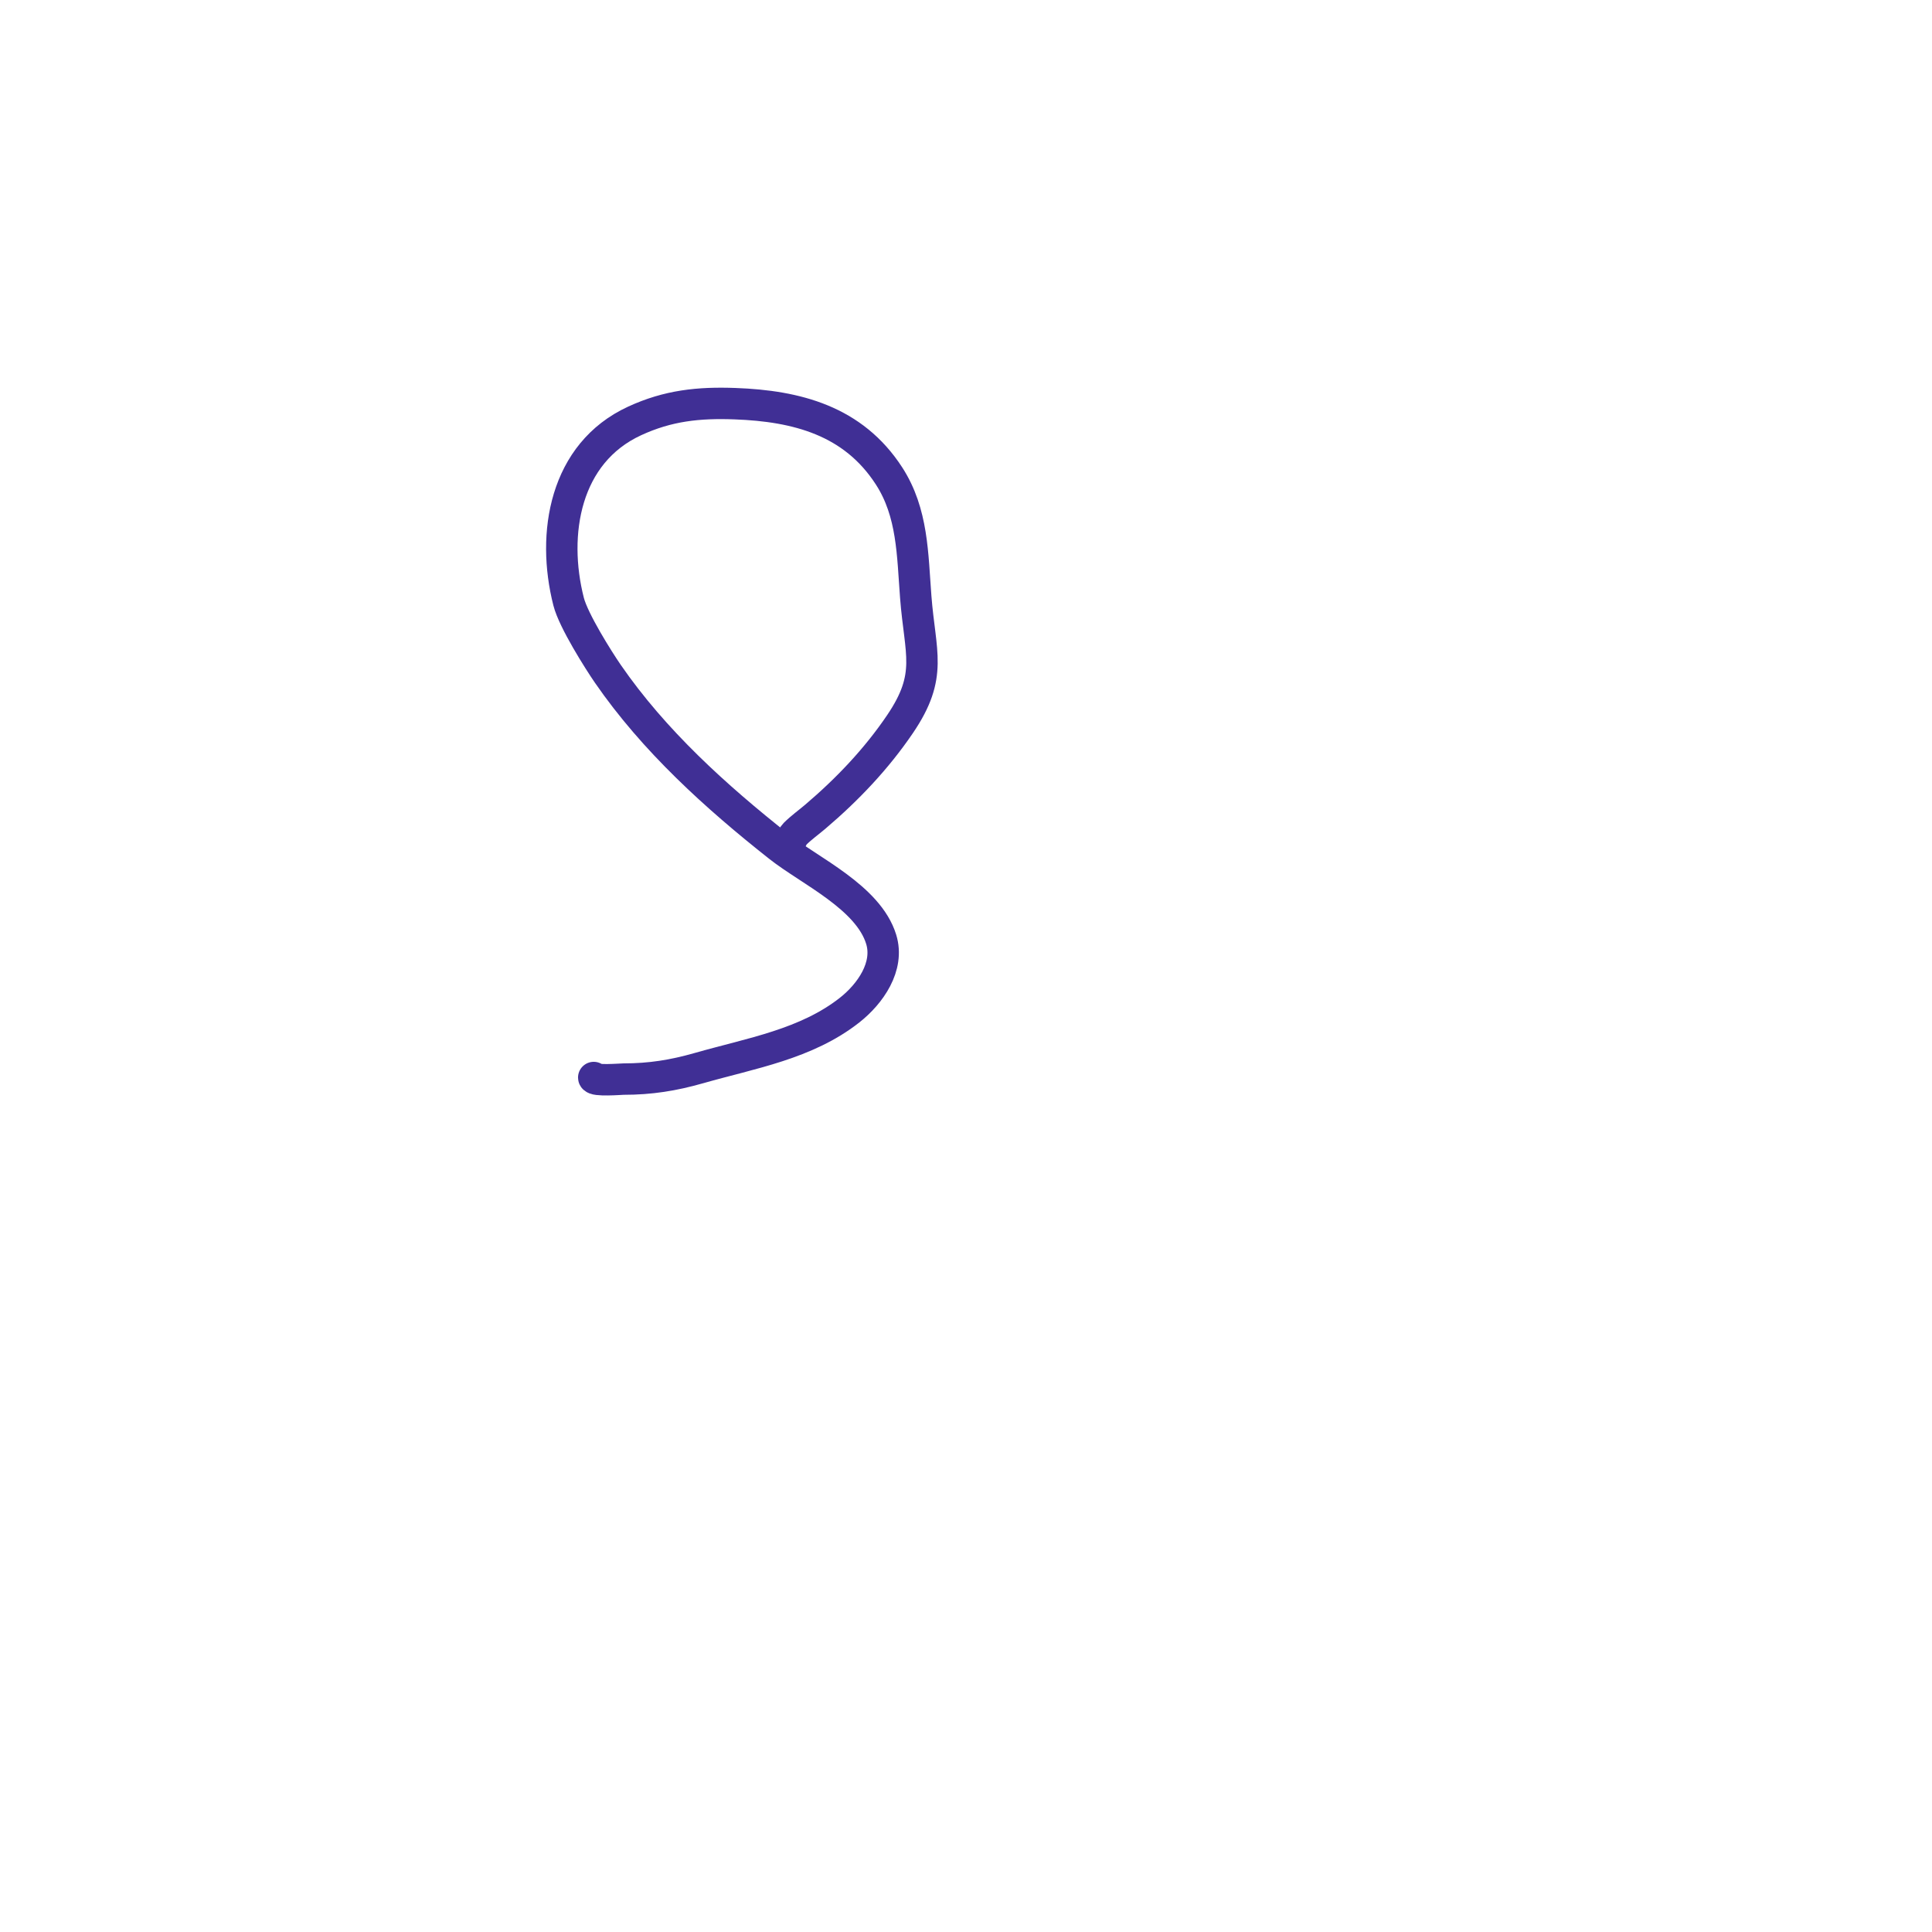
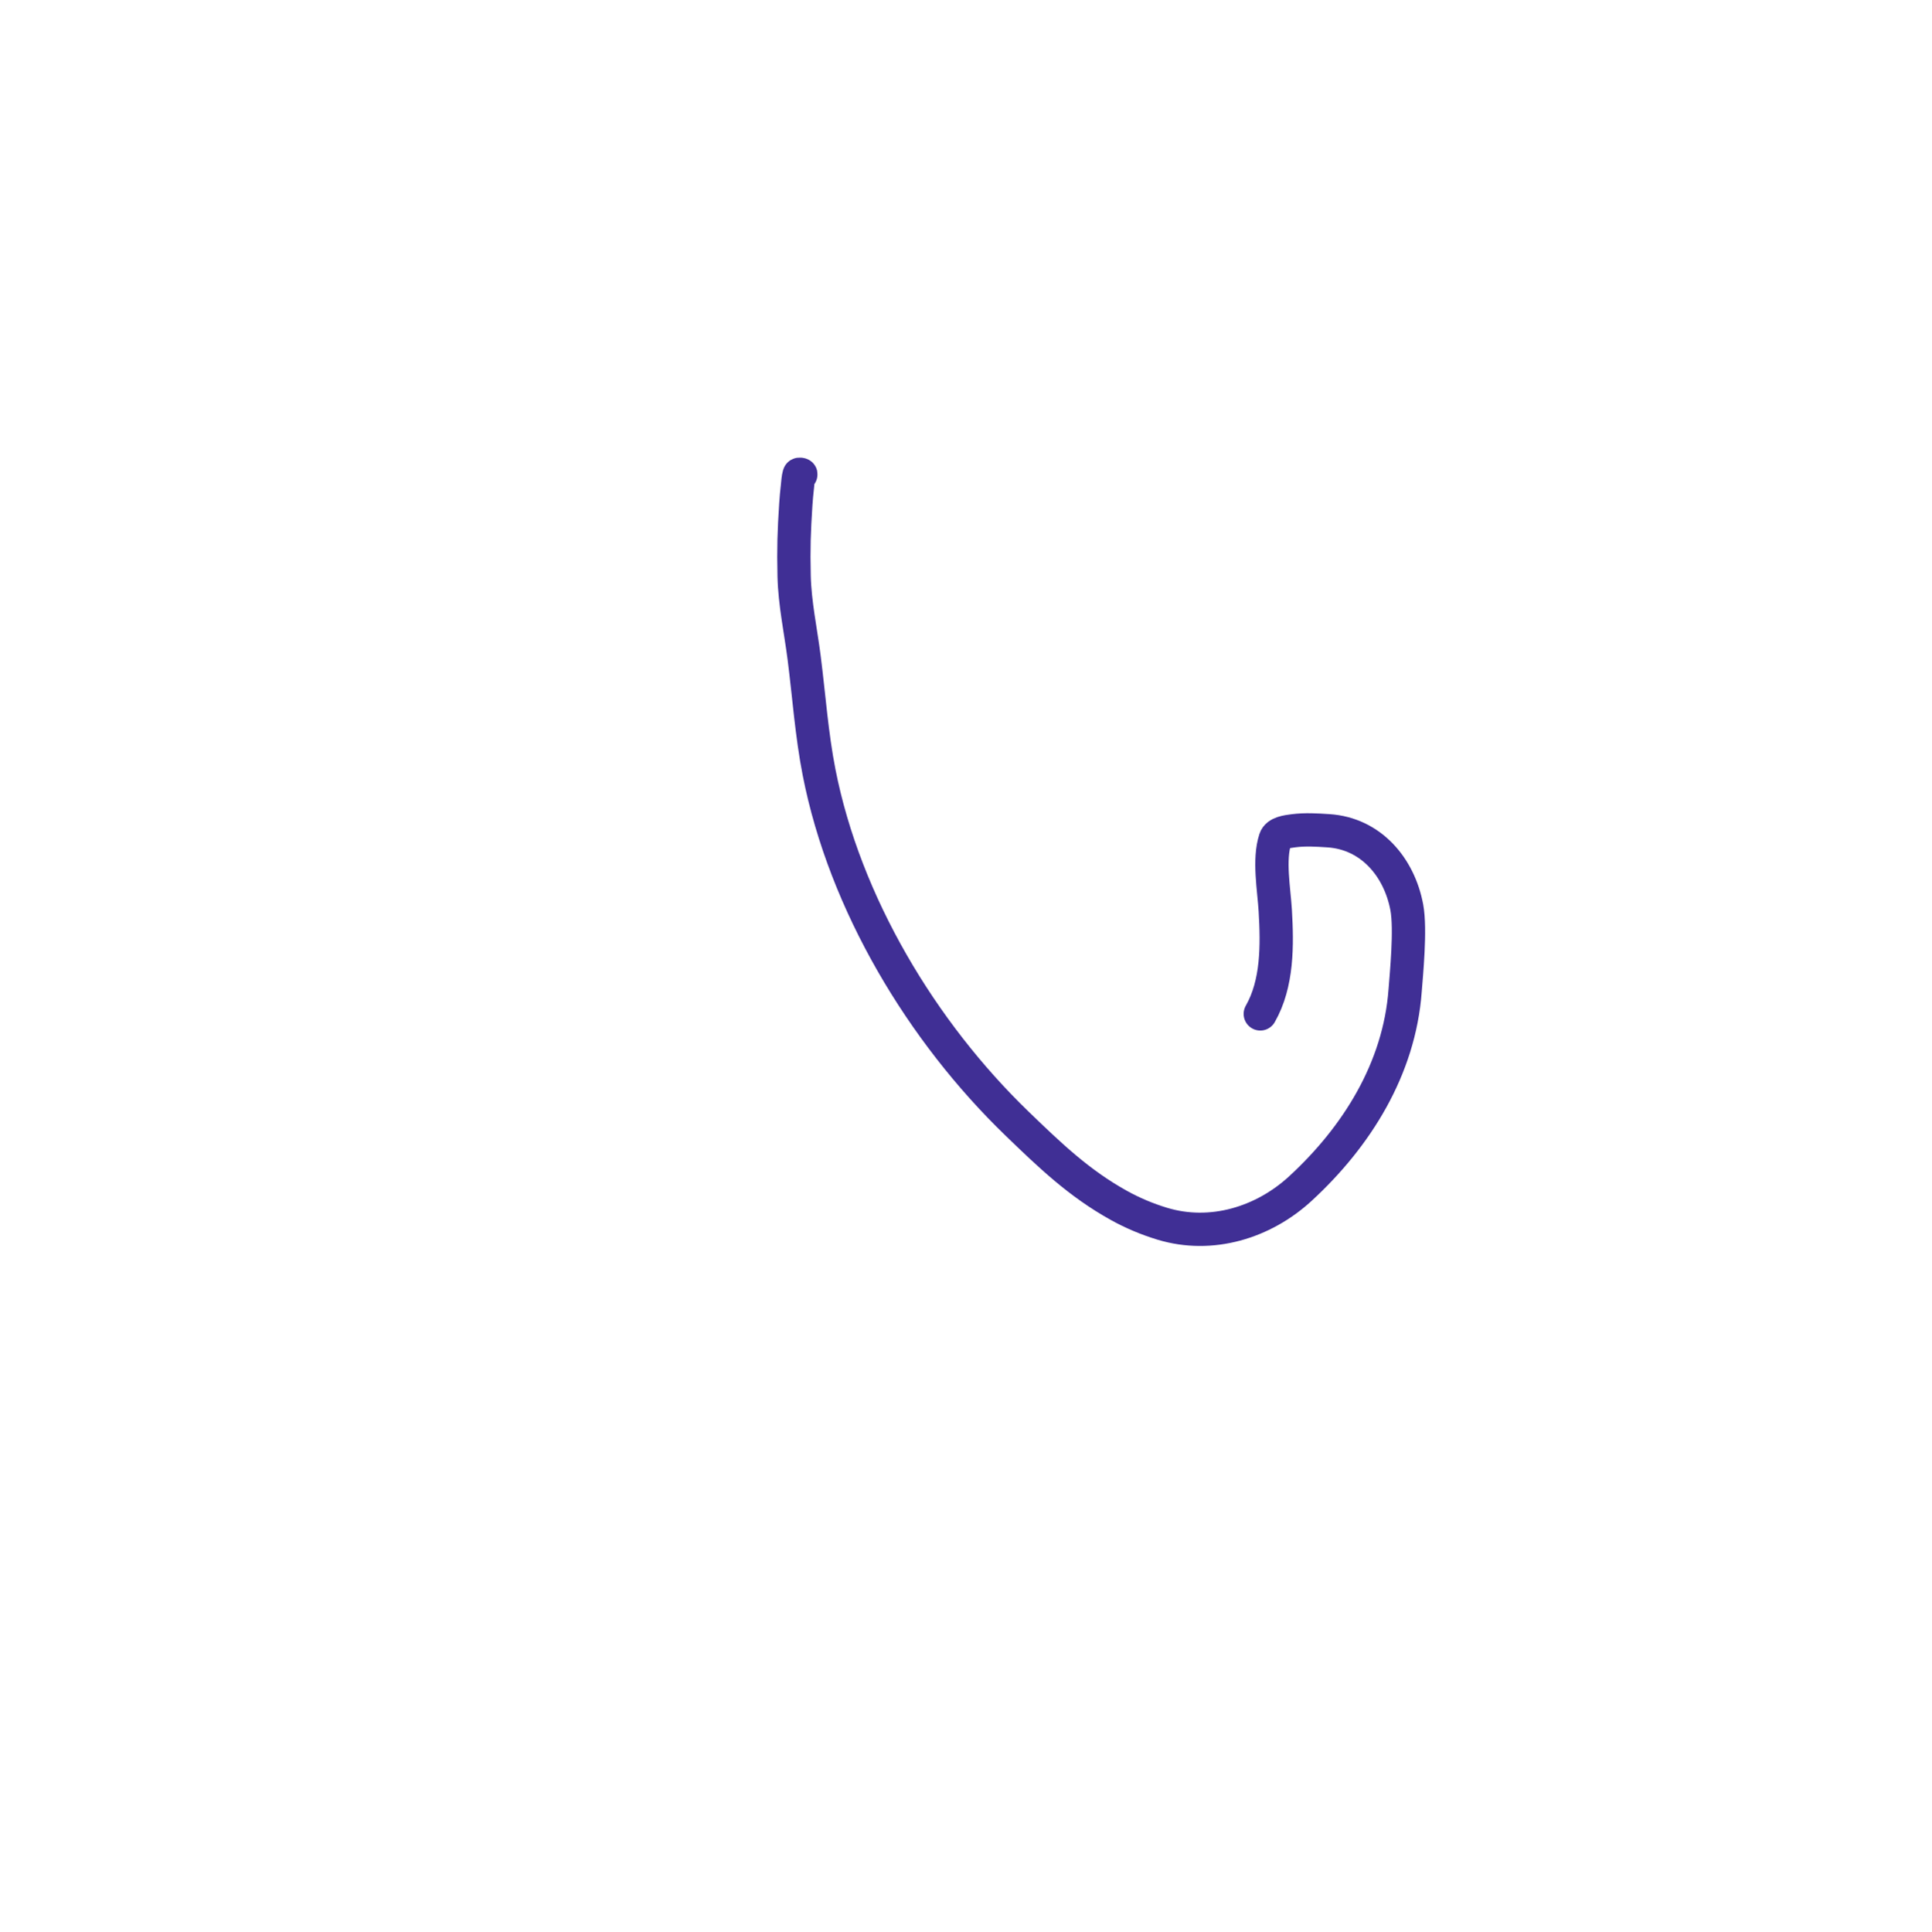
- <svg xmlns="http://www.w3.org/2000/svg" version="1.1" width="1230" height="1230">
+ <svg xmlns="http://www.w3.org/2000/svg" version="1.1" width="1160" height="1160">
  <g fill="none" fill-rule="nonzero" stroke="#402f95" stroke-width="20" stroke-linecap="round" stroke-linejoin="round" stroke-miterlimit="10" stroke-dasharray="" stroke-dashoffset="0" font-family="none" font-weight="none" font-size="none" text-anchor="none" style="mix-blend-mode: normal">
-     <path d="M501,537c2.603,0 3.159,-4.159 5,-6c4.014,-4.014 8.675,-7.324 13,-11c20.479,-17.407 38.932,-36.795 54,-59c21.134,-31.145 12.777,-44.897 10,-81c-2.069,-26.892 -1.84,-53.57 -17,-77c-22.804,-35.242 -58.749,-44.546 -98,-46c-23.19,-0.859 -42.686,1.163 -64,11c-44.407,20.496 -53.019,71.772 -42,115c3.106,12.185 19.186,37.569 25,46c29.322,42.517 68.584,78.093 109,110c19.688,15.543 56.773,32.263 65,59c5.334,17.336 -7.015,34.749 -20,45c-27.561,21.759 -62.929,27.551 -96,37c-16.354,4.672 -30.945,7 -48,7c-1.49,0 -19,1.439 -19,-1" />
+     <path d="M481,285c0.336,0 -0.908,-0.323 -1,0c-0.648,2.266 -0.74,4.657 -1,7c-0.407,3.659 -0.763,7.326 -1,11c-1.053,16.325 -1.379,26.341 -1,43c0.374,16.451 3.916,32.677 6,49c2.923,22.898 4.528,46.235 9,69c15.471,78.763 61.725,155.735 119,211c19.746,19.053 37.087,35.715 61,49c8.226,4.57 16.997,8.26 26,11c29.647,9.023 60.845,-0.641 83,-21c34.02,-31.262 59.53,-72.159 63,-119c0.688,-9.293 3.473,-36.809 1,-50c-4.505,-24.026 -21.444,-44.296 -47,-46c-6.984,-0.466 -14.058,-0.896 -21,0c-3.995,0.515 -9.726,1.179 -11,5c-4.1,12.3 -0.744,30.347 0,43c1.21,20.57 1.449,43.714 -9,62" />
  </g>
</svg>
